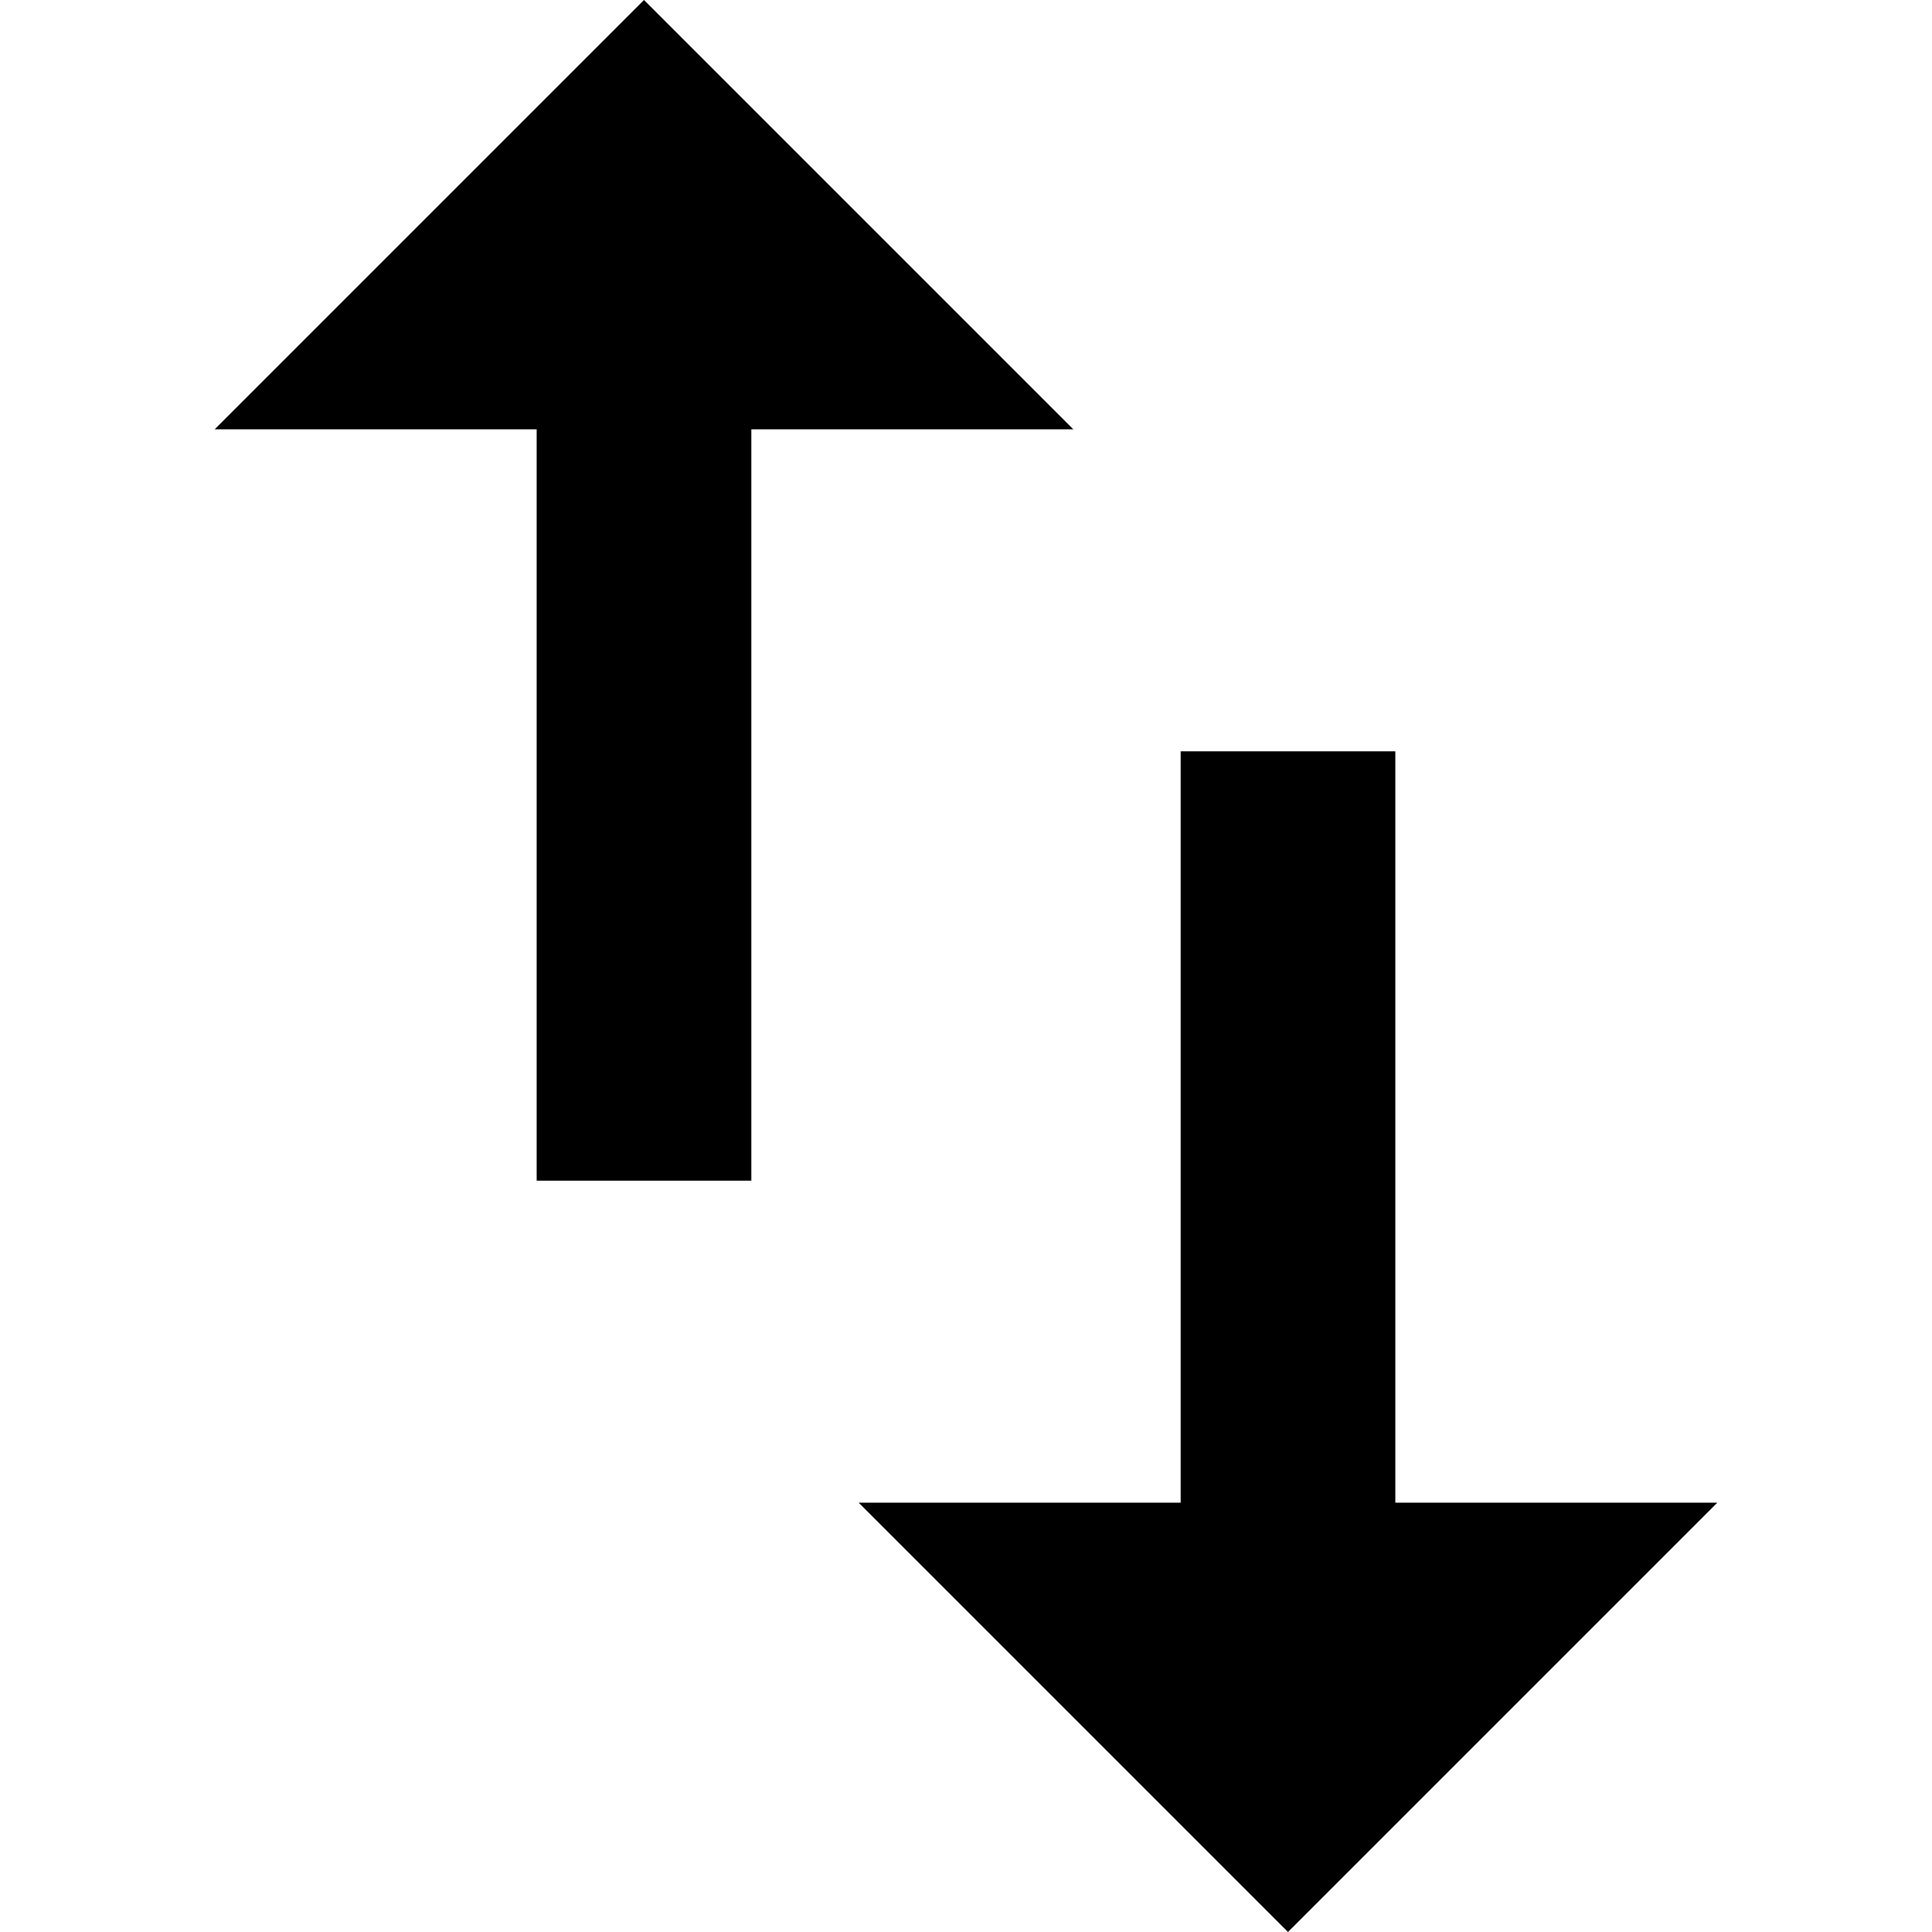
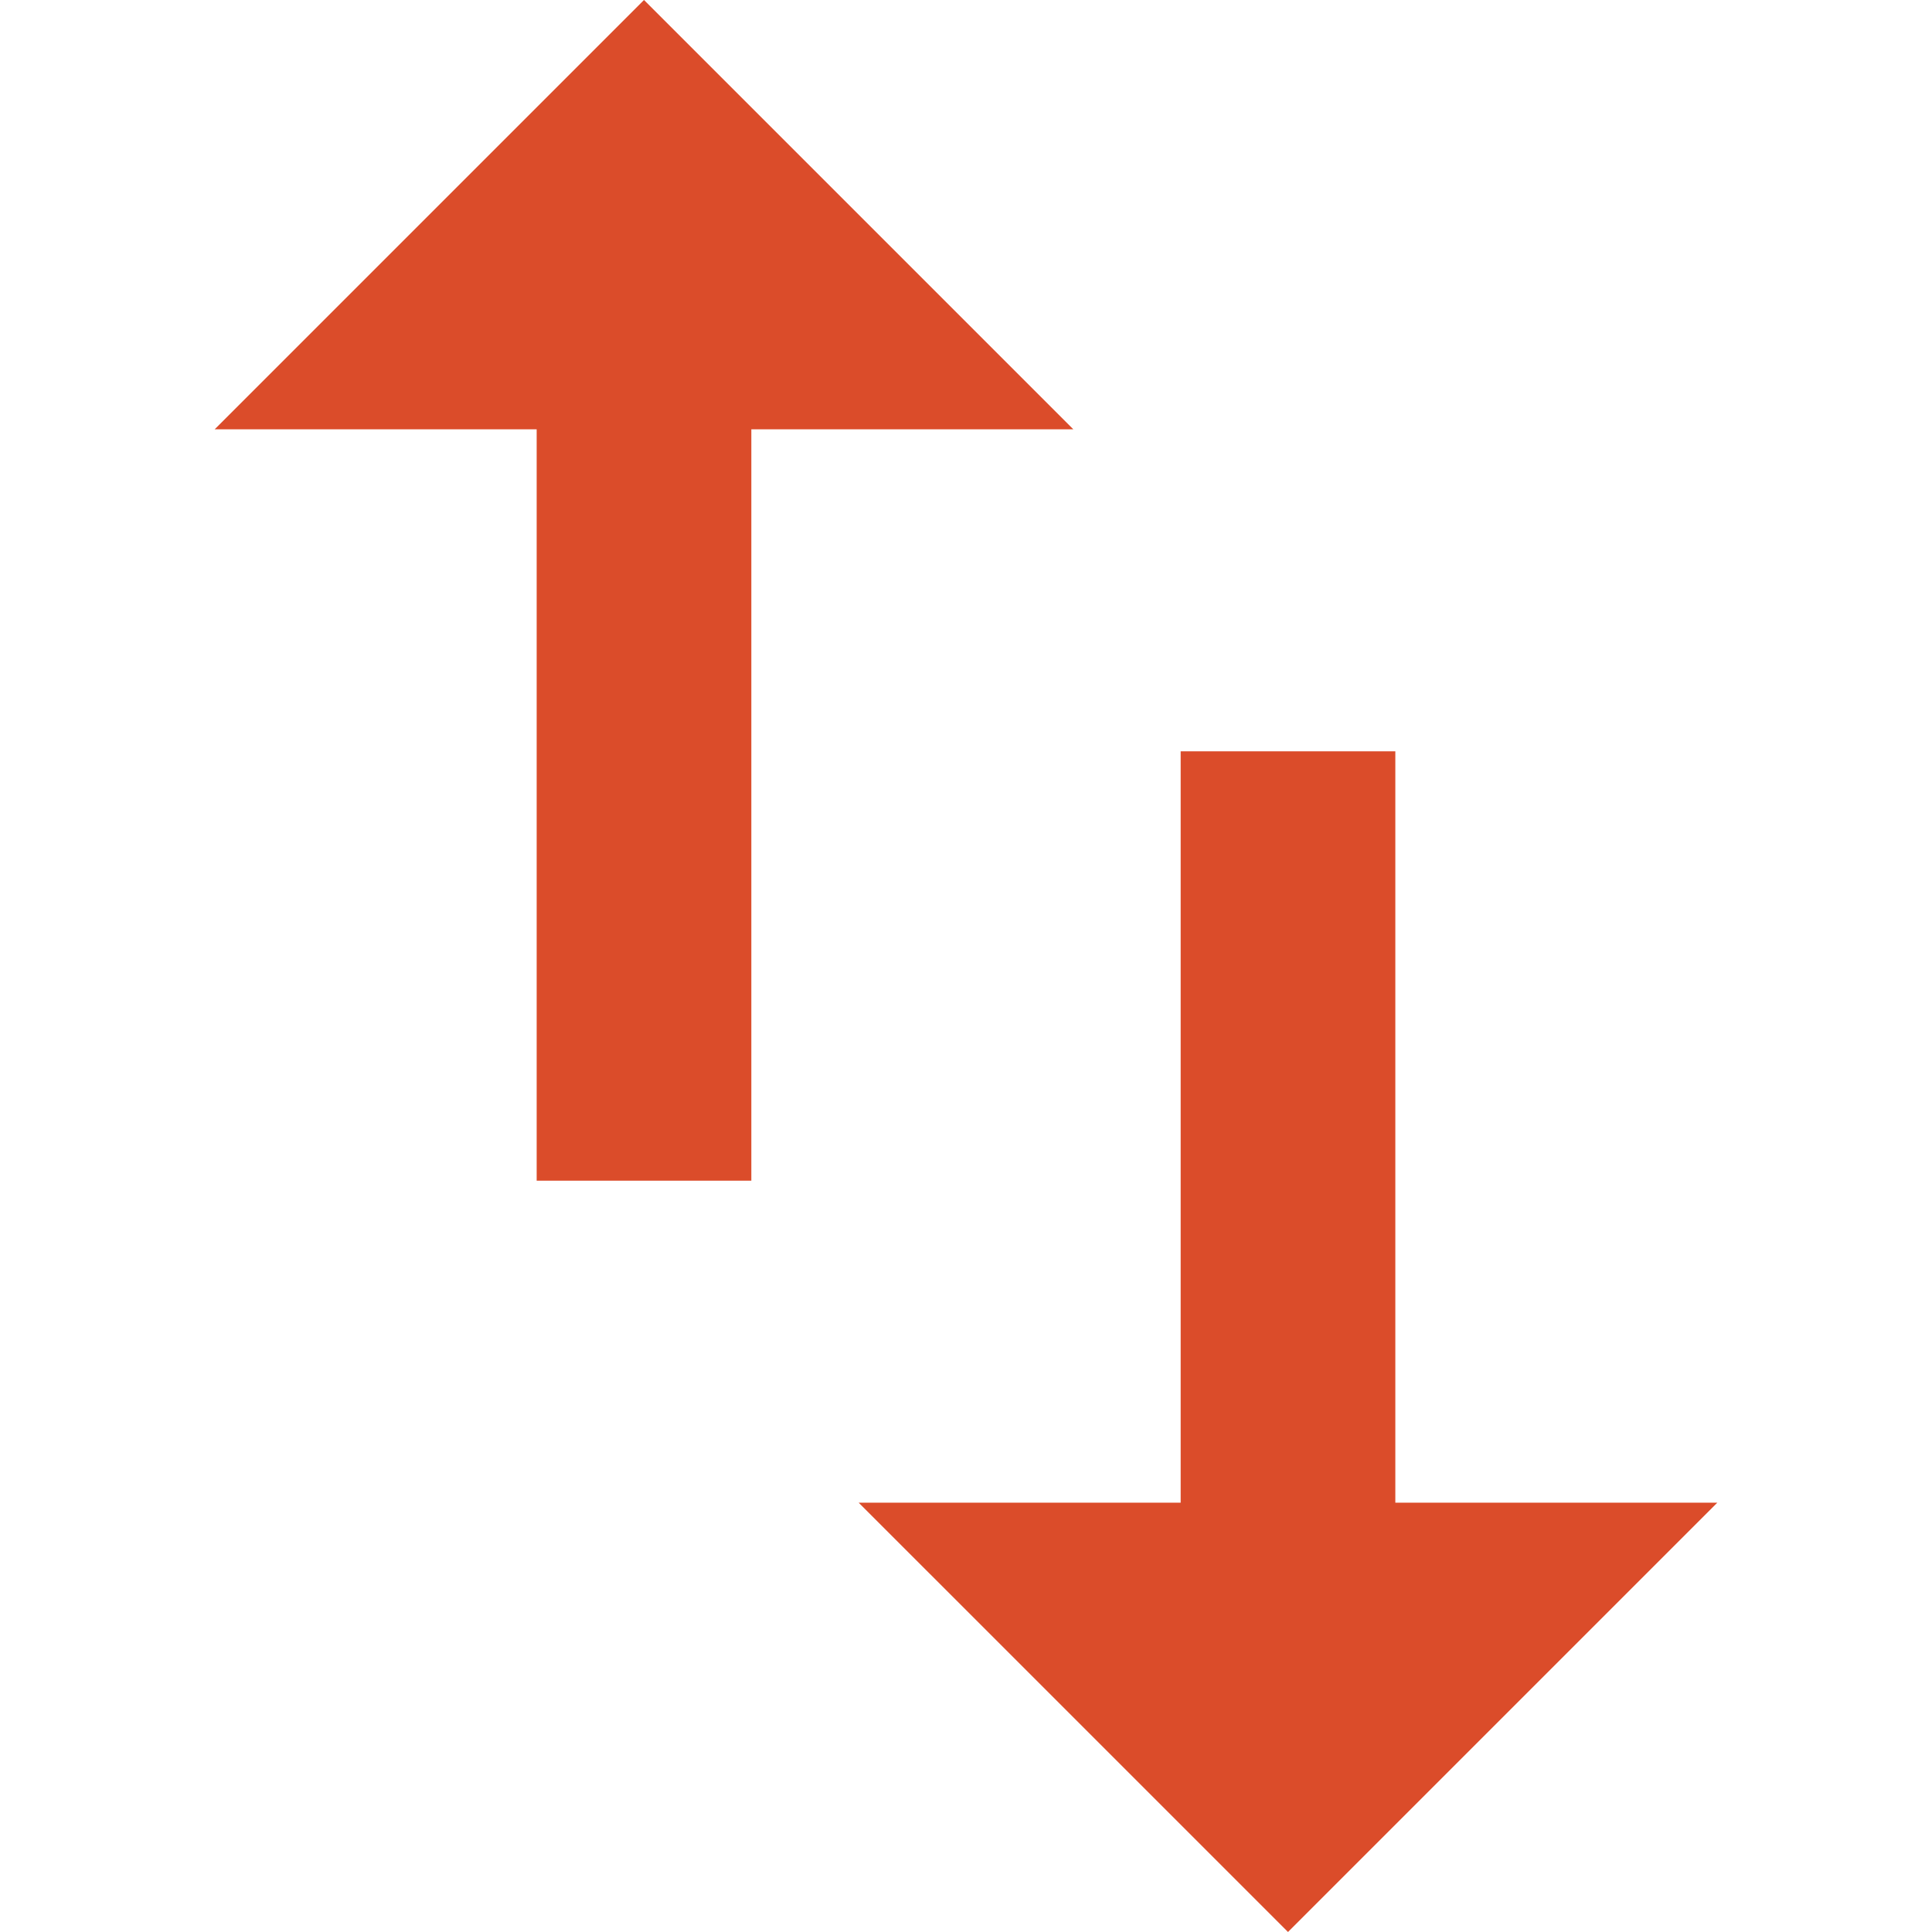
<svg xmlns="http://www.w3.org/2000/svg" version="1.1" id="Capa_1" x="0px" y="0px" viewBox="0 0 459 459" style="enable-background:new 0 0 459 459;" xml:space="preserve">
+   <style type="text/css">
+ 	.st0{fill:#DB4C2A;}
+ </style>
  <g>
    <g id="swap-vert">
-       <path d="M331.5,357V178.5h-51V357H204l102,102l102-102H331.5z M153,0L51,102h76.5v178.5h51V102H255L153,0z" />
+       <path class="st0" d="M331.5,357V178.5h-51V357H204l102,102l102-102H331.5z M153,0L51,102h76.5v178.5h51V102H255L153,0z" />
    </g>
  </g>
</svg>
